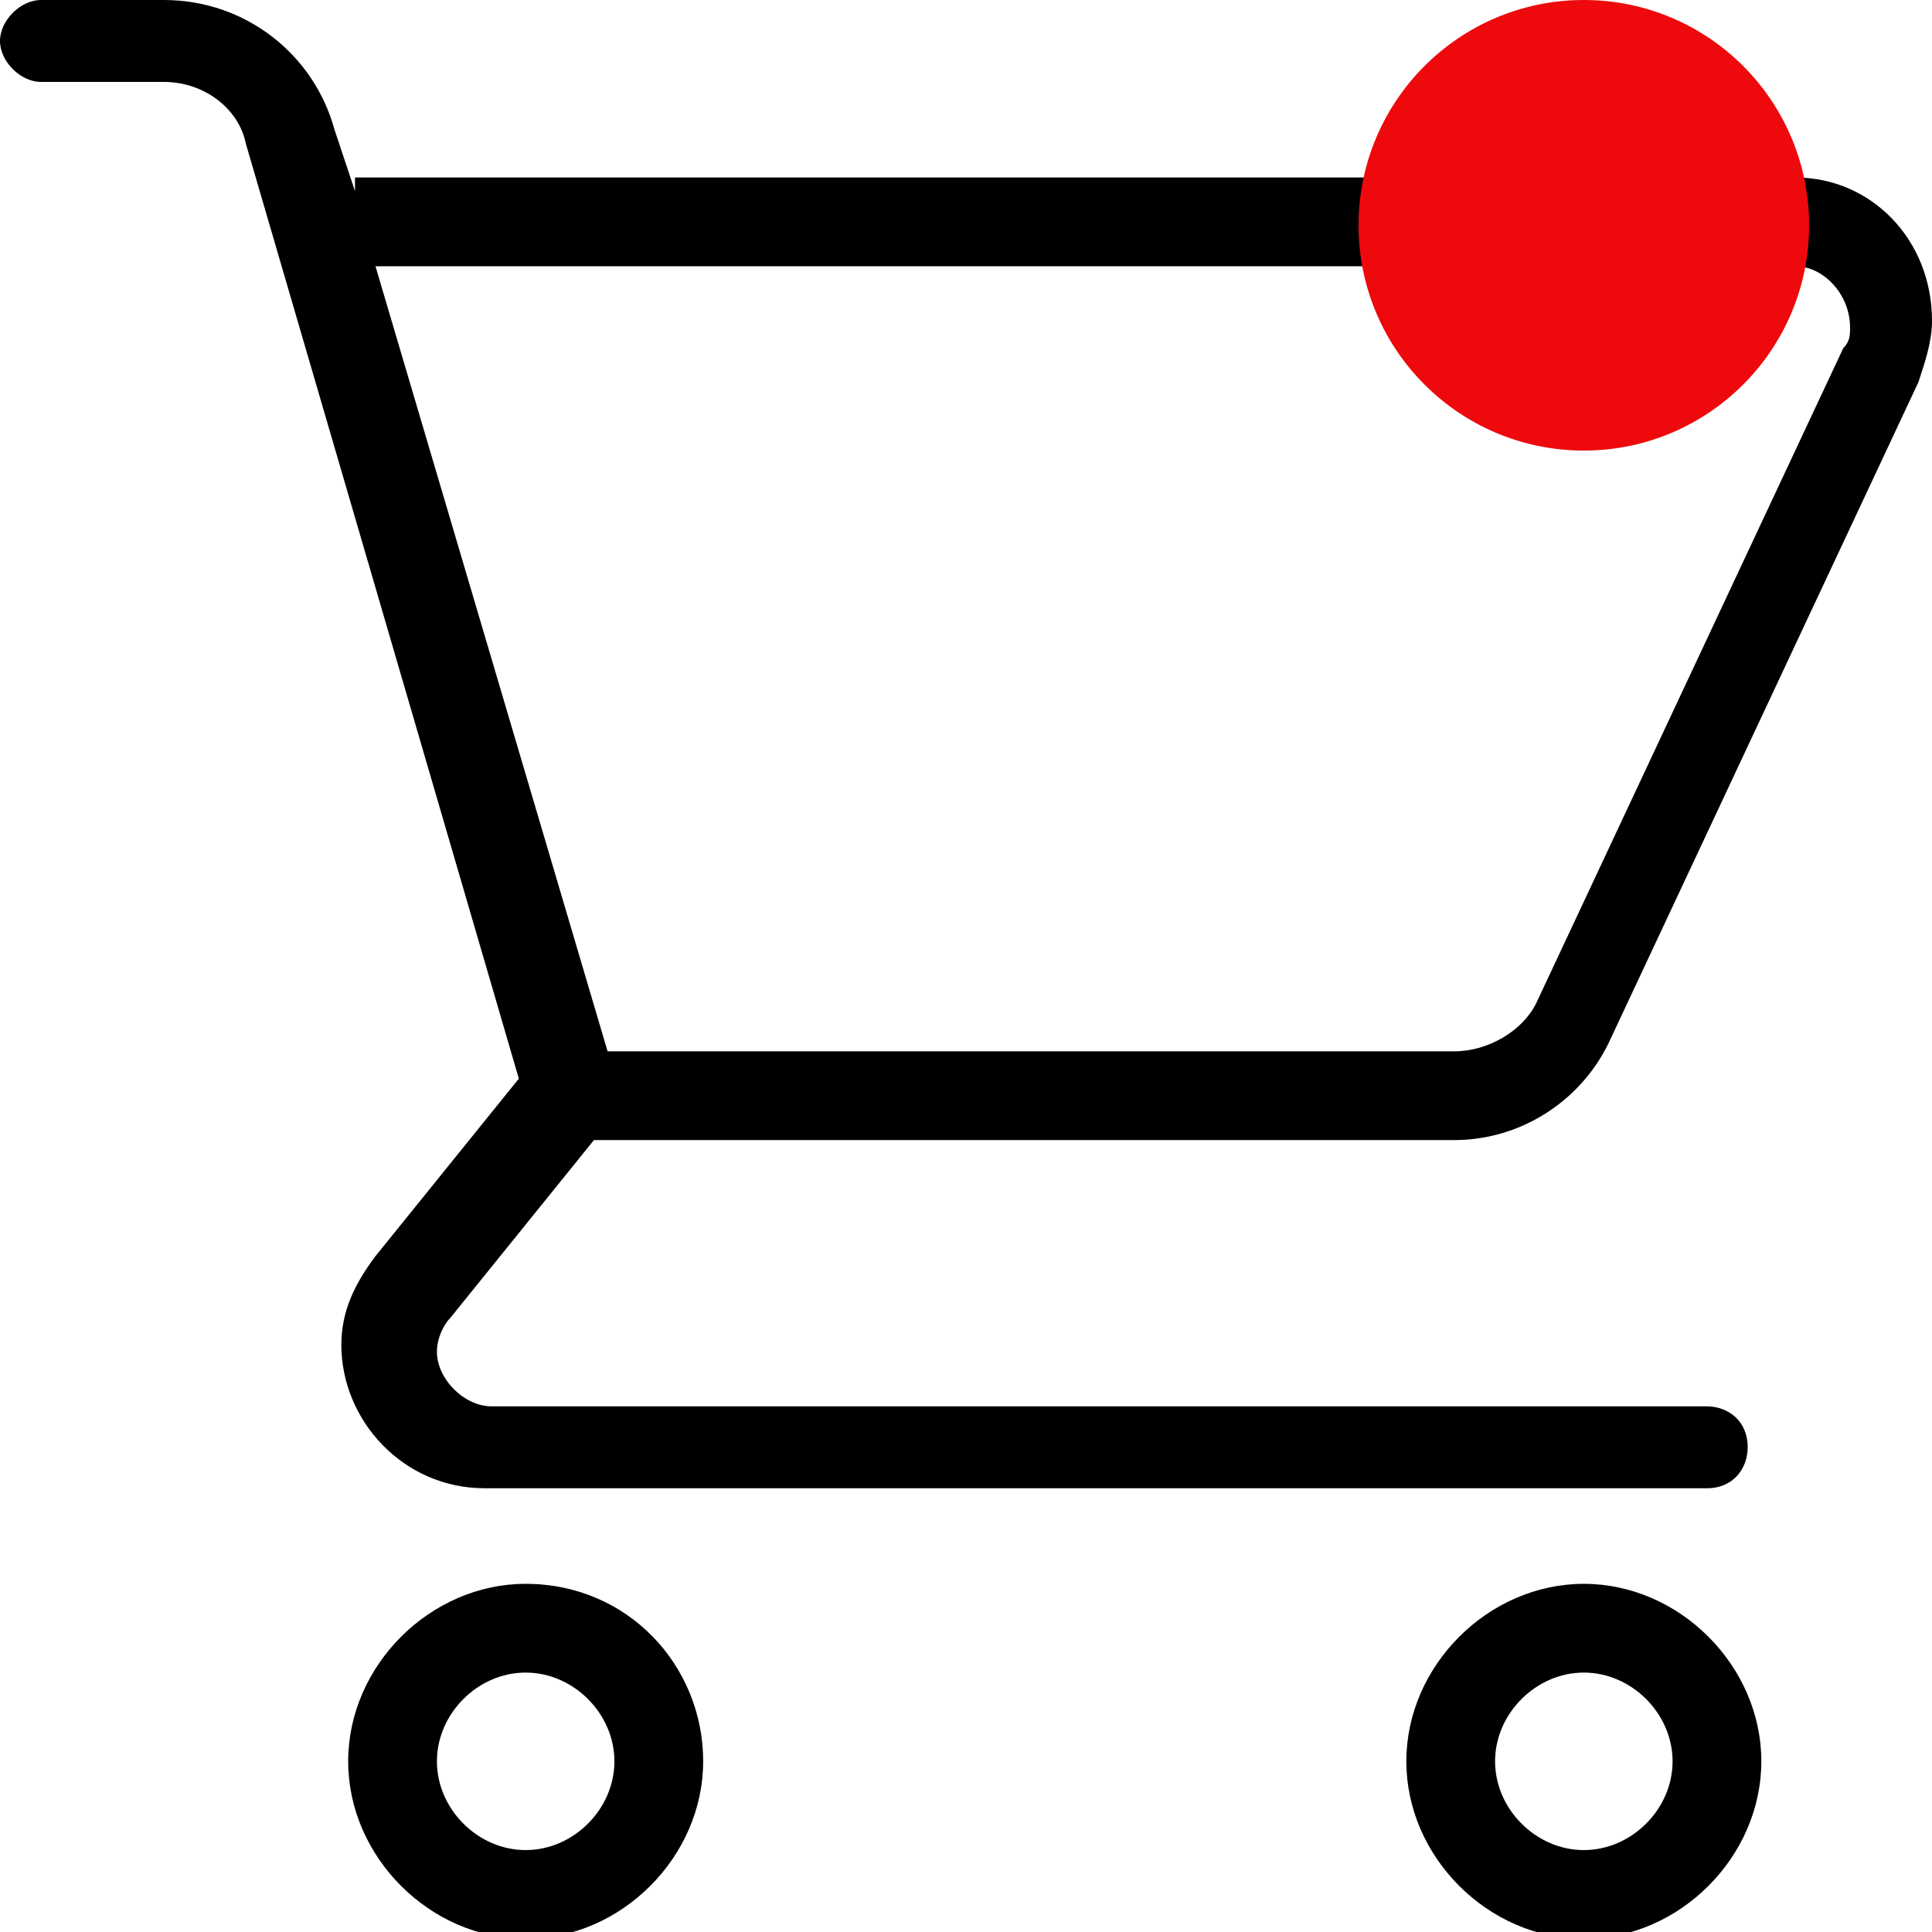
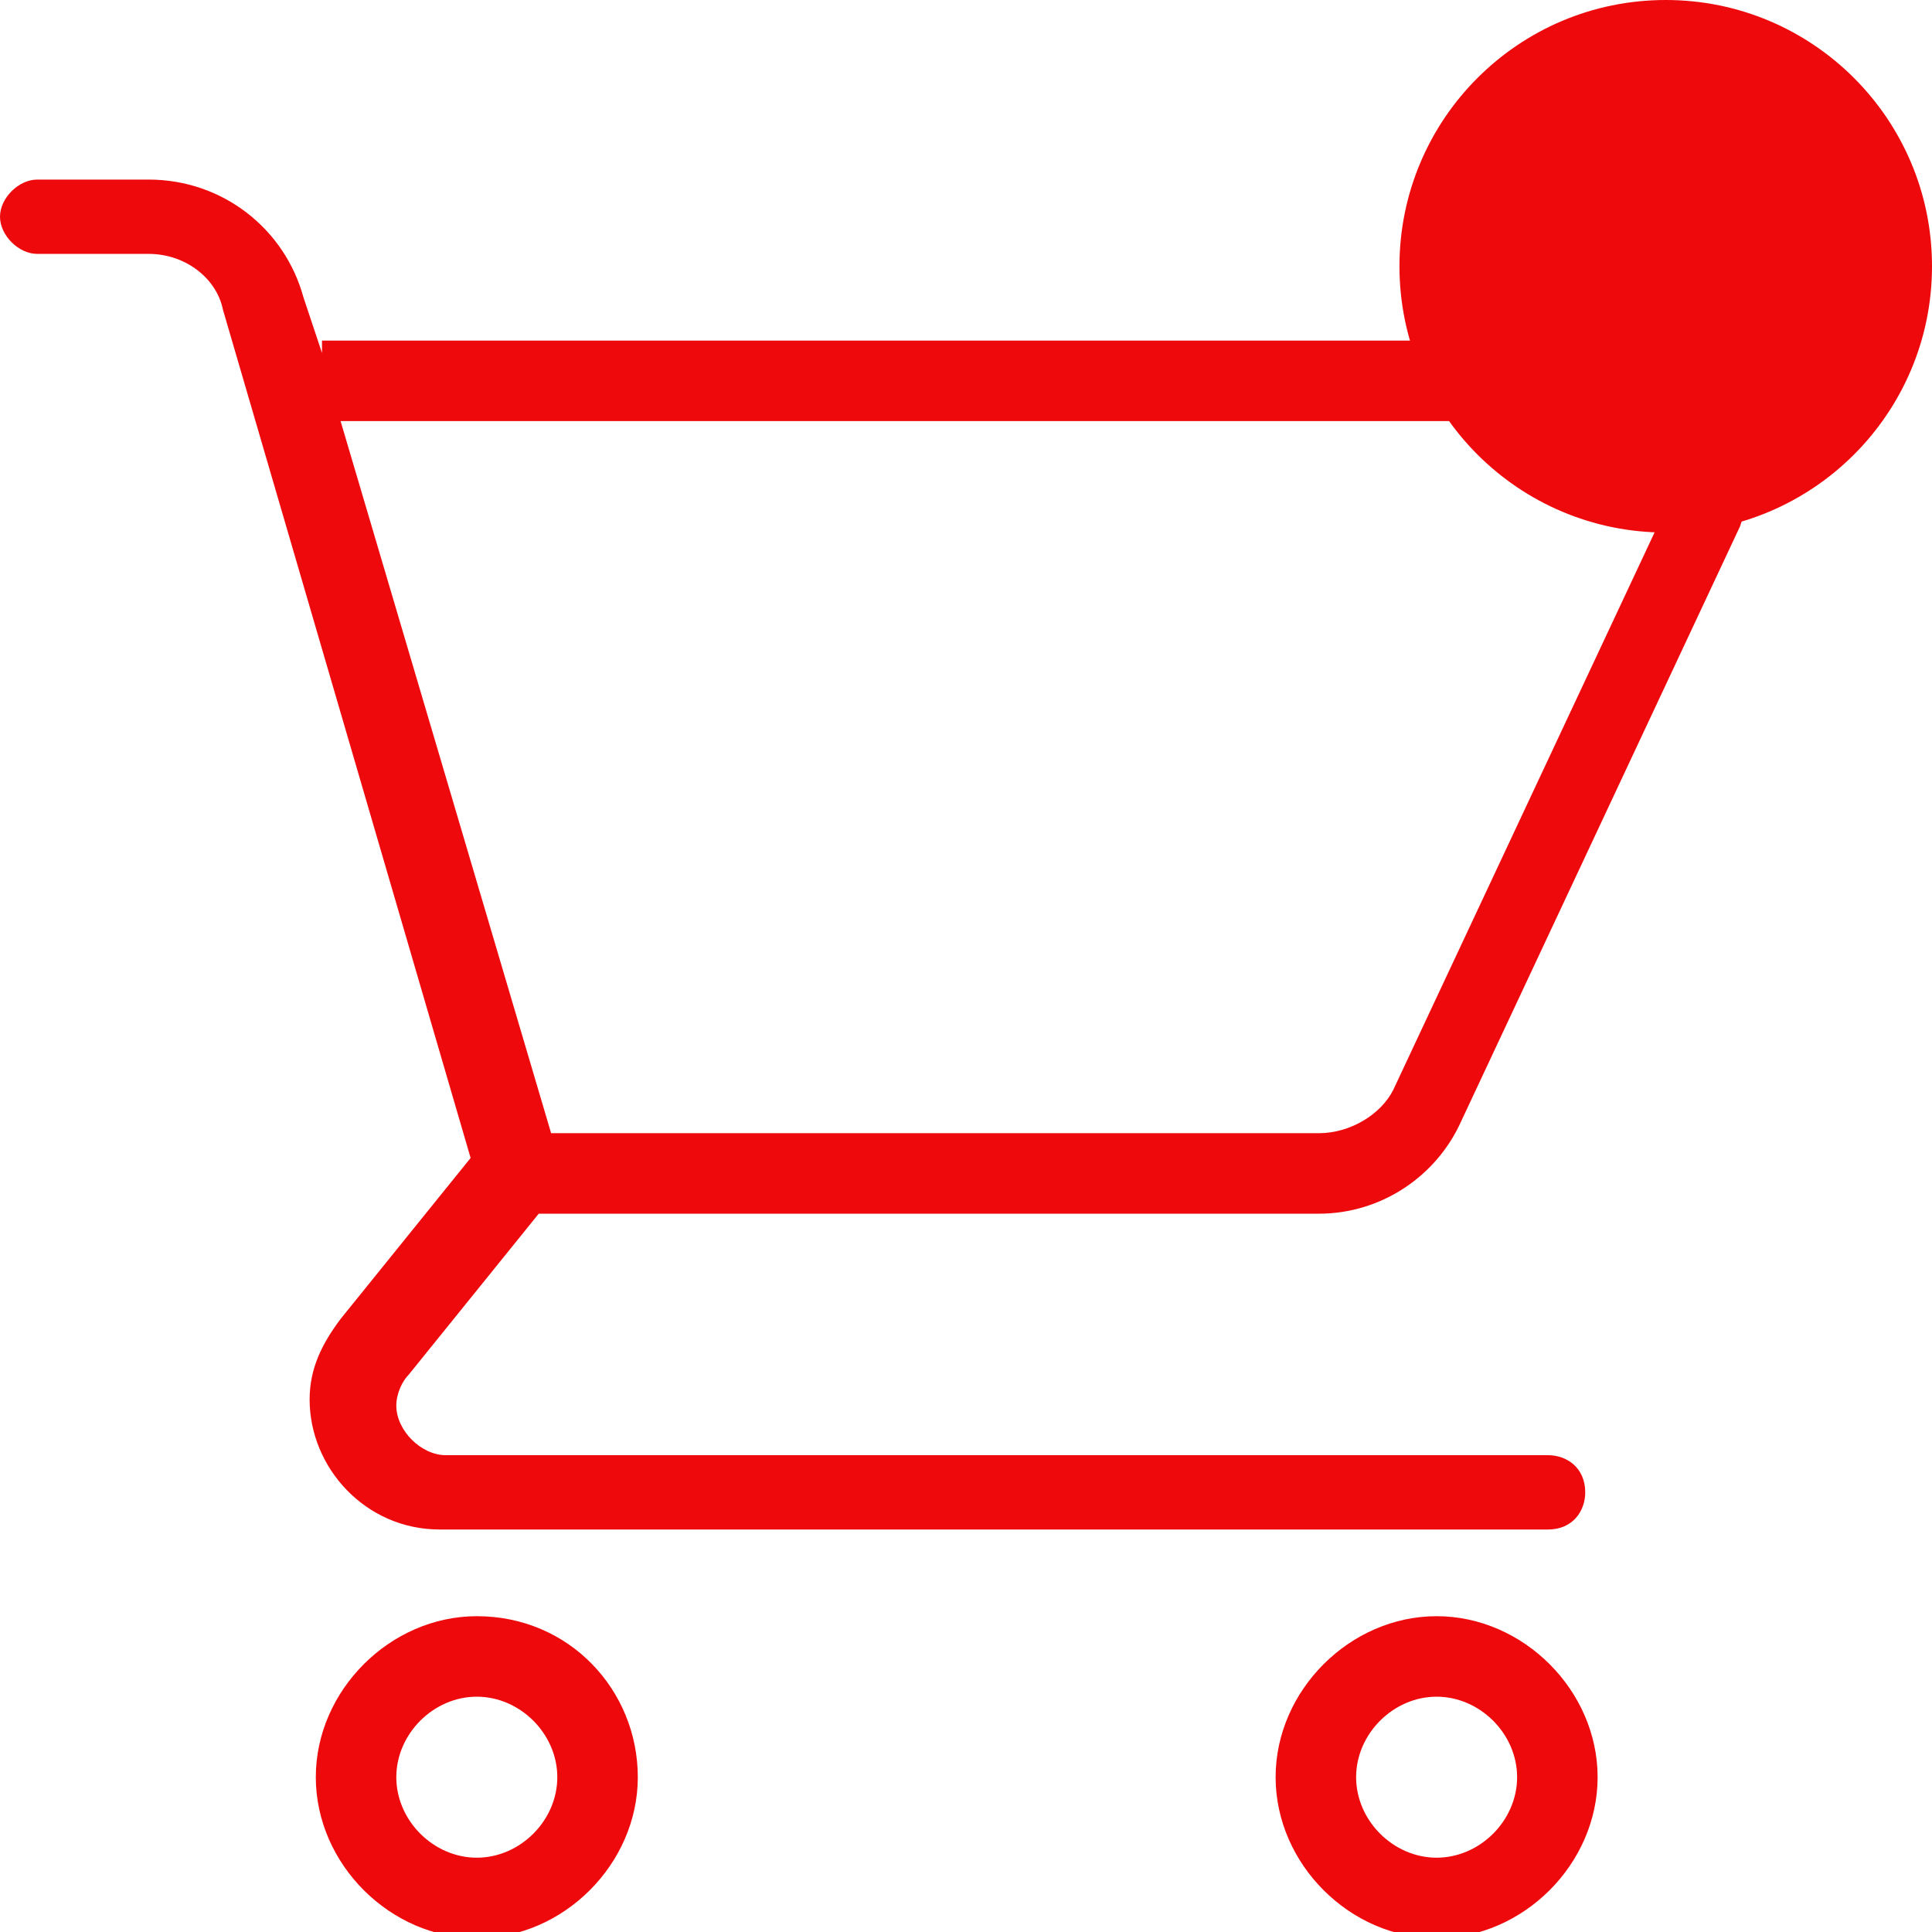
- <svg xmlns="http://www.w3.org/2000/svg" version="1.1" id="Layer_1" x="0px" y="0px" viewBox="0 0 28.3 28.3" style="enable-background:new 0 0 28.3 28.3;" xml:space="preserve">
+ <svg xmlns="http://www.w3.org/2000/svg" version="1.1" id="Layer_1" x="0px" y="0px" viewBox="0 0 31.2 31.2" style="enable-background:new 0 0 31.2 31.2;" xml:space="preserve">
  <style type="text/css">
	.st0{fill:#EE090C;}
</style>
  <g>
    <g>
      <g>
-         <path d="M26.3,2.6H5.2v0.2L4.9,1.9C4.6,0.8,3.6,0,2.4,0H0.6C0.3,0,0,0.3,0,0.6s0.3,0.6,0.6,0.6h1.8c0.6,0,1.1,0.4,1.2,0.9l4,13.7     l-2.1,2.6C5.2,18.8,5,19.2,5,19.7c0,1.1,0.9,2.1,2.1,2.1H25c0.4,0,0.6-0.3,0.6-0.6c0-0.4-0.3-0.6-0.6-0.6H7.2     c-0.4,0-0.8-0.4-0.8-0.8c0-0.2,0.1-0.4,0.2-0.5l2.1-2.6h12.6c1,0,1.9-0.6,2.3-1.5l4.5-9.6c0.1-0.3,0.2-0.6,0.2-0.9v0     C28.3,3.5,27.4,2.6,26.3,2.6z M27.1,4.8c0,0.1,0,0.2-0.1,0.3l-4.5,9.6c-0.2,0.4-0.7,0.7-1.2,0.7H8.9L5.5,3.9h20.8     C26.7,3.9,27.1,4.3,27.1,4.8C27.1,4.7,27.1,4.8,27.1,4.8z" />
-         <path d="M7.7,23.2c-1.4,0-2.6,1.2-2.6,2.6s1.2,2.6,2.6,2.6s2.6-1.2,2.6-2.6S9.2,23.2,7.7,23.2z M7.7,27.1c-0.7,0-1.3-0.6-1.3-1.3     s0.6-1.3,1.3-1.3S9,25.1,9,25.8C9,26.5,8.4,27.1,7.7,27.1z" />
-         <path d="M23.2,23.2c-1.4,0-2.6,1.2-2.6,2.6s1.2,2.6,2.6,2.6s2.6-1.2,2.6-2.6S24.6,23.2,23.2,23.2z M23.2,27.1     c-0.7,0-1.3-0.6-1.3-1.3s0.6-1.3,1.3-1.3s1.3,0.6,1.3,1.3S23.9,27.1,23.2,27.1z" />
+         <path class="st0" d="M26.3,5.5H5.2v0.2L4.9,4.8C4.6,3.7,3.6,2.9,2.4,2.9H0.6C0.3,2.9,0,3.2,0,3.5s0.3,0.6,0.6,0.6h1.8     C3,4.1,3.5,4.5,3.6,5l4,13.7l-2.1,2.6C5.2,21.7,5,22.1,5,22.6c0,1.1,0.9,2.1,2.1,2.1H25c0.4,0,0.6-0.3,0.6-0.6     c0-0.4-0.3-0.6-0.6-0.6H7.2c-0.4,0-0.8-0.4-0.8-0.8c0-0.2,0.1-0.4,0.2-0.5l2.1-2.6h12.6c1,0,1.9-0.6,2.3-1.5l4.5-9.6     c0.1-0.3,0.2-0.6,0.2-0.9l0,0C28.3,6.4,27.4,5.5,26.3,5.5z M27.1,7.7c0,0.1,0,0.2-0.1,0.3l-4.5,9.6c-0.2,0.4-0.7,0.7-1.2,0.7H8.9     L5.5,6.8h20.8C26.7,6.8,27.1,7.2,27.1,7.7C27.1,7.6,27.1,7.7,27.1,7.7z" />
+         <path class="st0" d="M7.7,26.1c-1.4,0-2.6,1.2-2.6,2.6s1.2,2.6,2.6,2.6s2.6-1.2,2.6-2.6S9.2,26.1,7.7,26.1z M7.7,30     c-0.7,0-1.3-0.6-1.3-1.3s0.6-1.3,1.3-1.3S9,28,9,28.7C9,29.4,8.4,30,7.7,30z" />
+         <path class="st0" d="M23.2,26.1c-1.4,0-2.6,1.2-2.6,2.6s1.2,2.6,2.6,2.6s2.6-1.2,2.6-2.6S24.6,26.1,23.2,26.1z M23.2,30     c-0.7,0-1.3-0.6-1.3-1.3s0.6-1.3,1.3-1.3s1.3,0.6,1.3,1.3S23.9,30,23.2,30z" />
      </g>
    </g>
  </g>
-   <circle class="st0" cx="23.2" cy="3.3" r="3.3" />
+   <circle class="st0" cx="26.9" cy="4.3" r="4.3" />
</svg>
